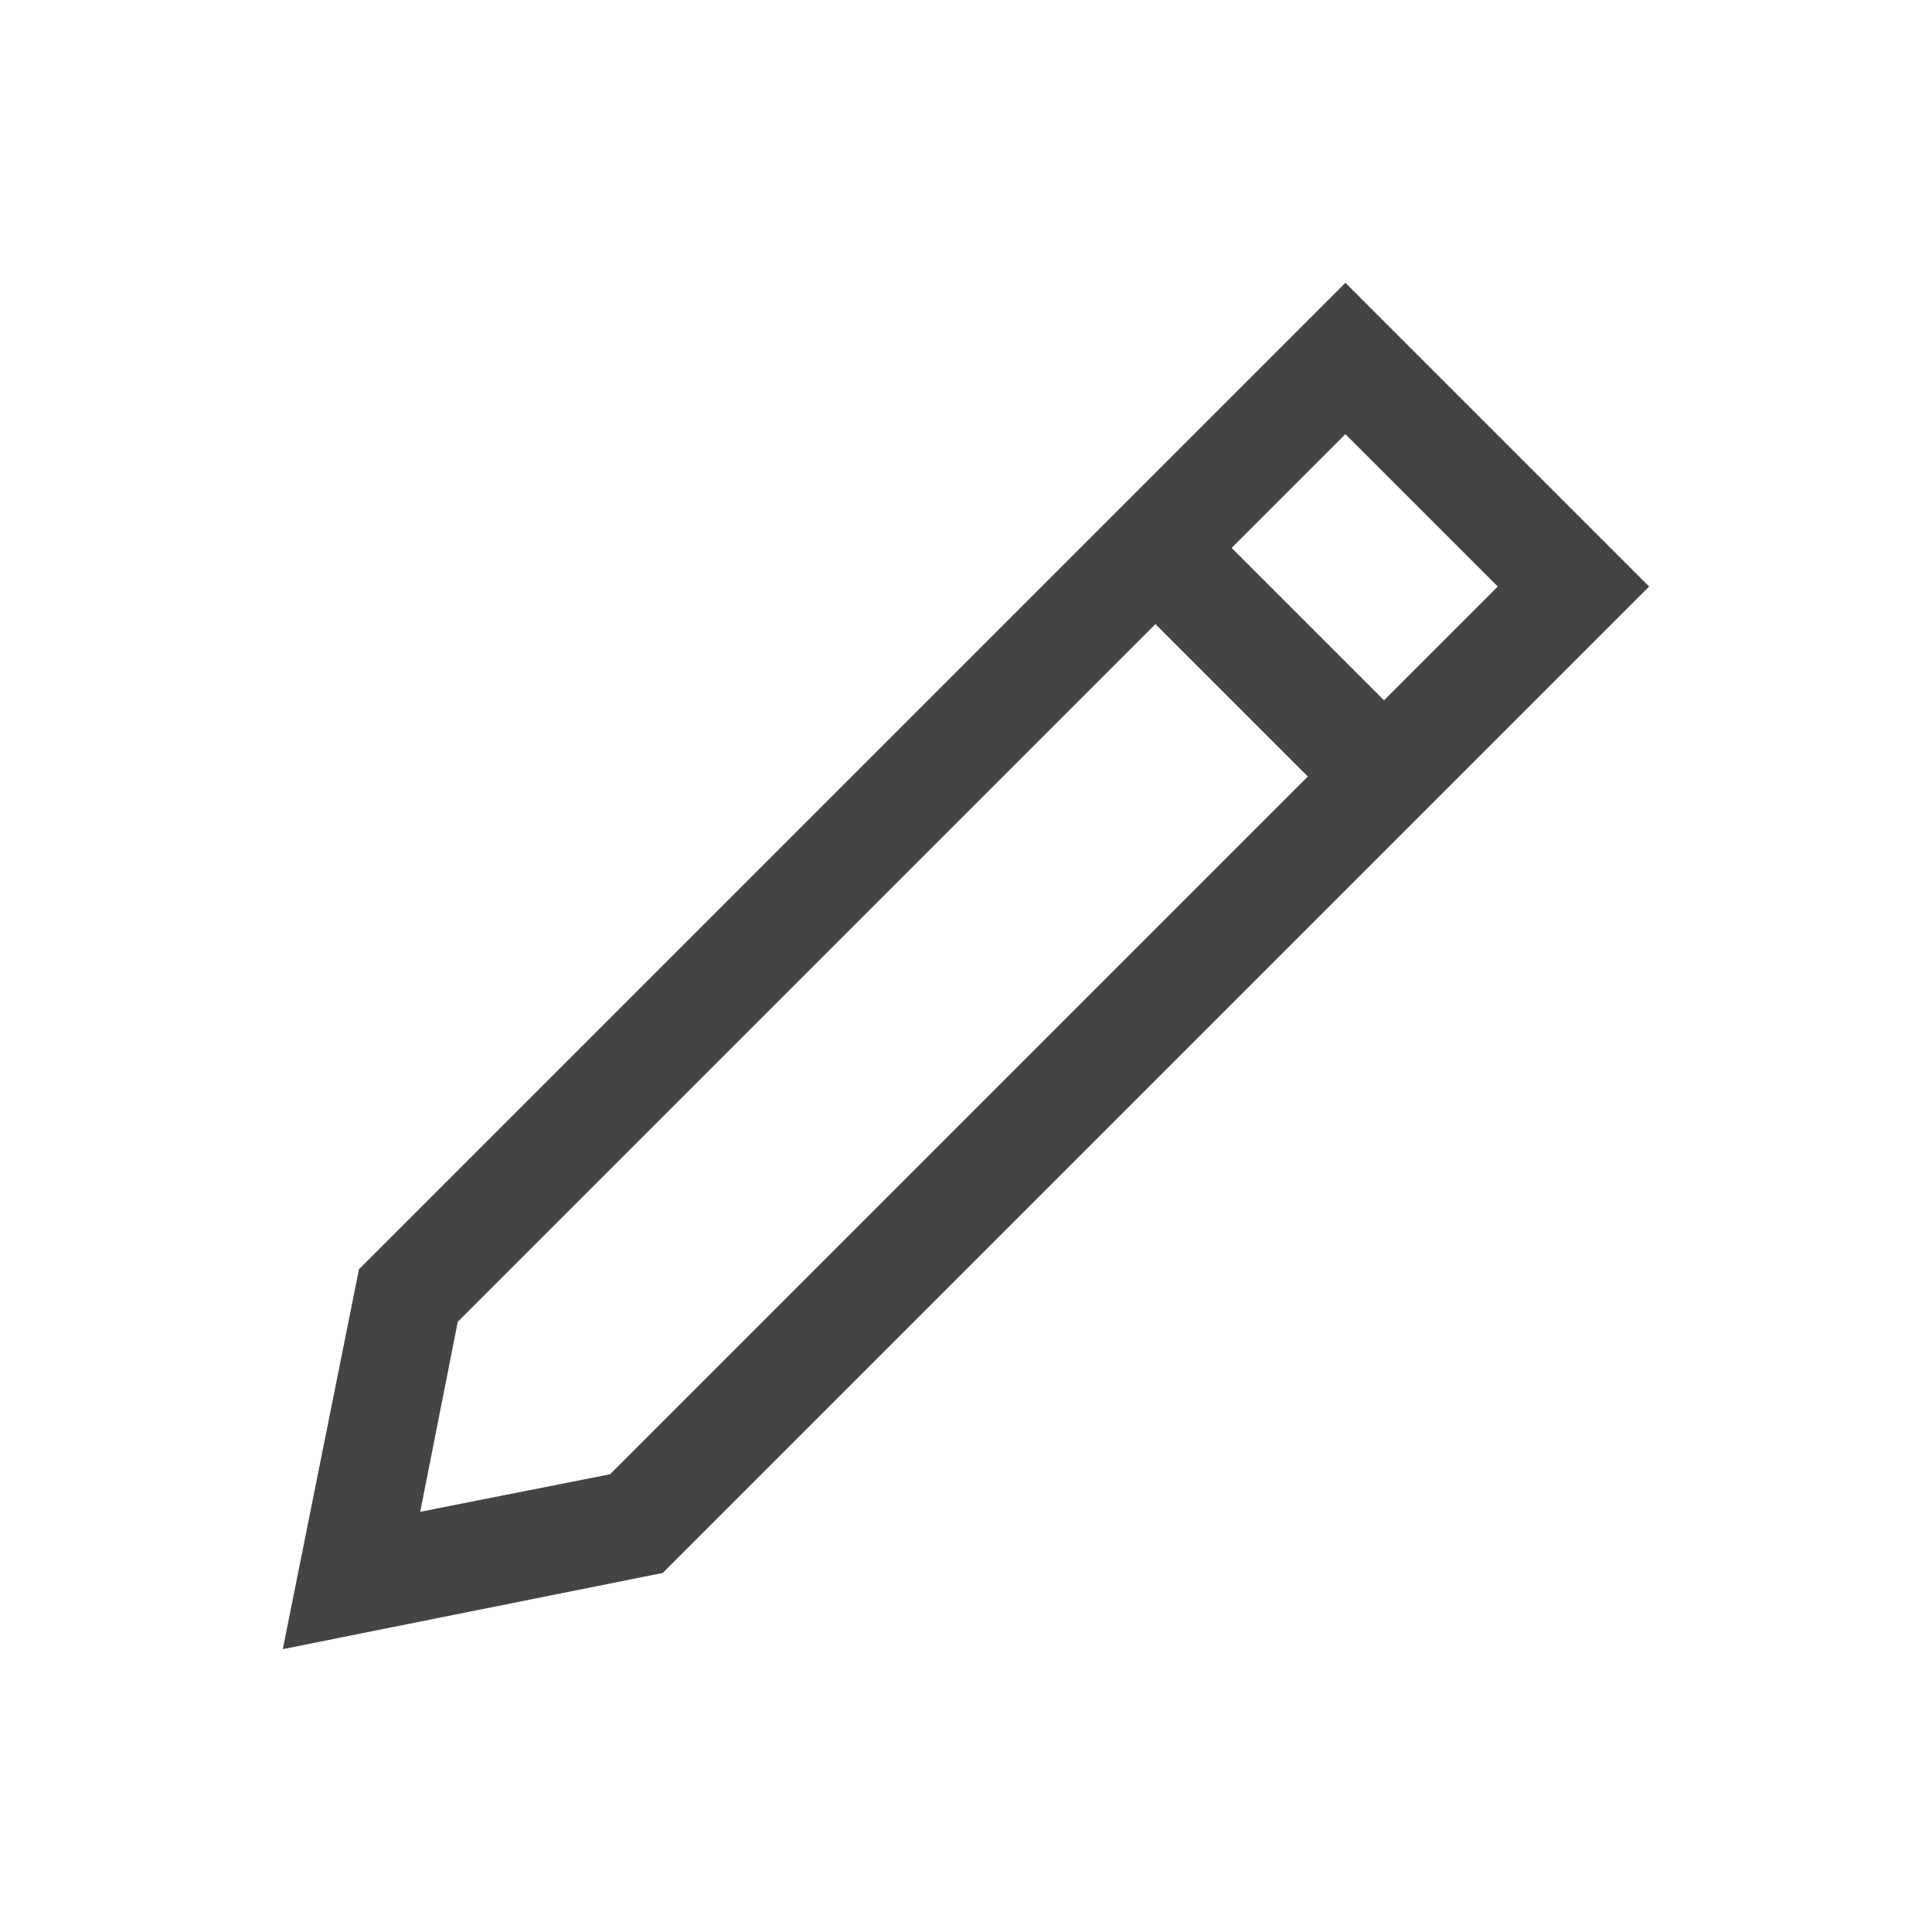
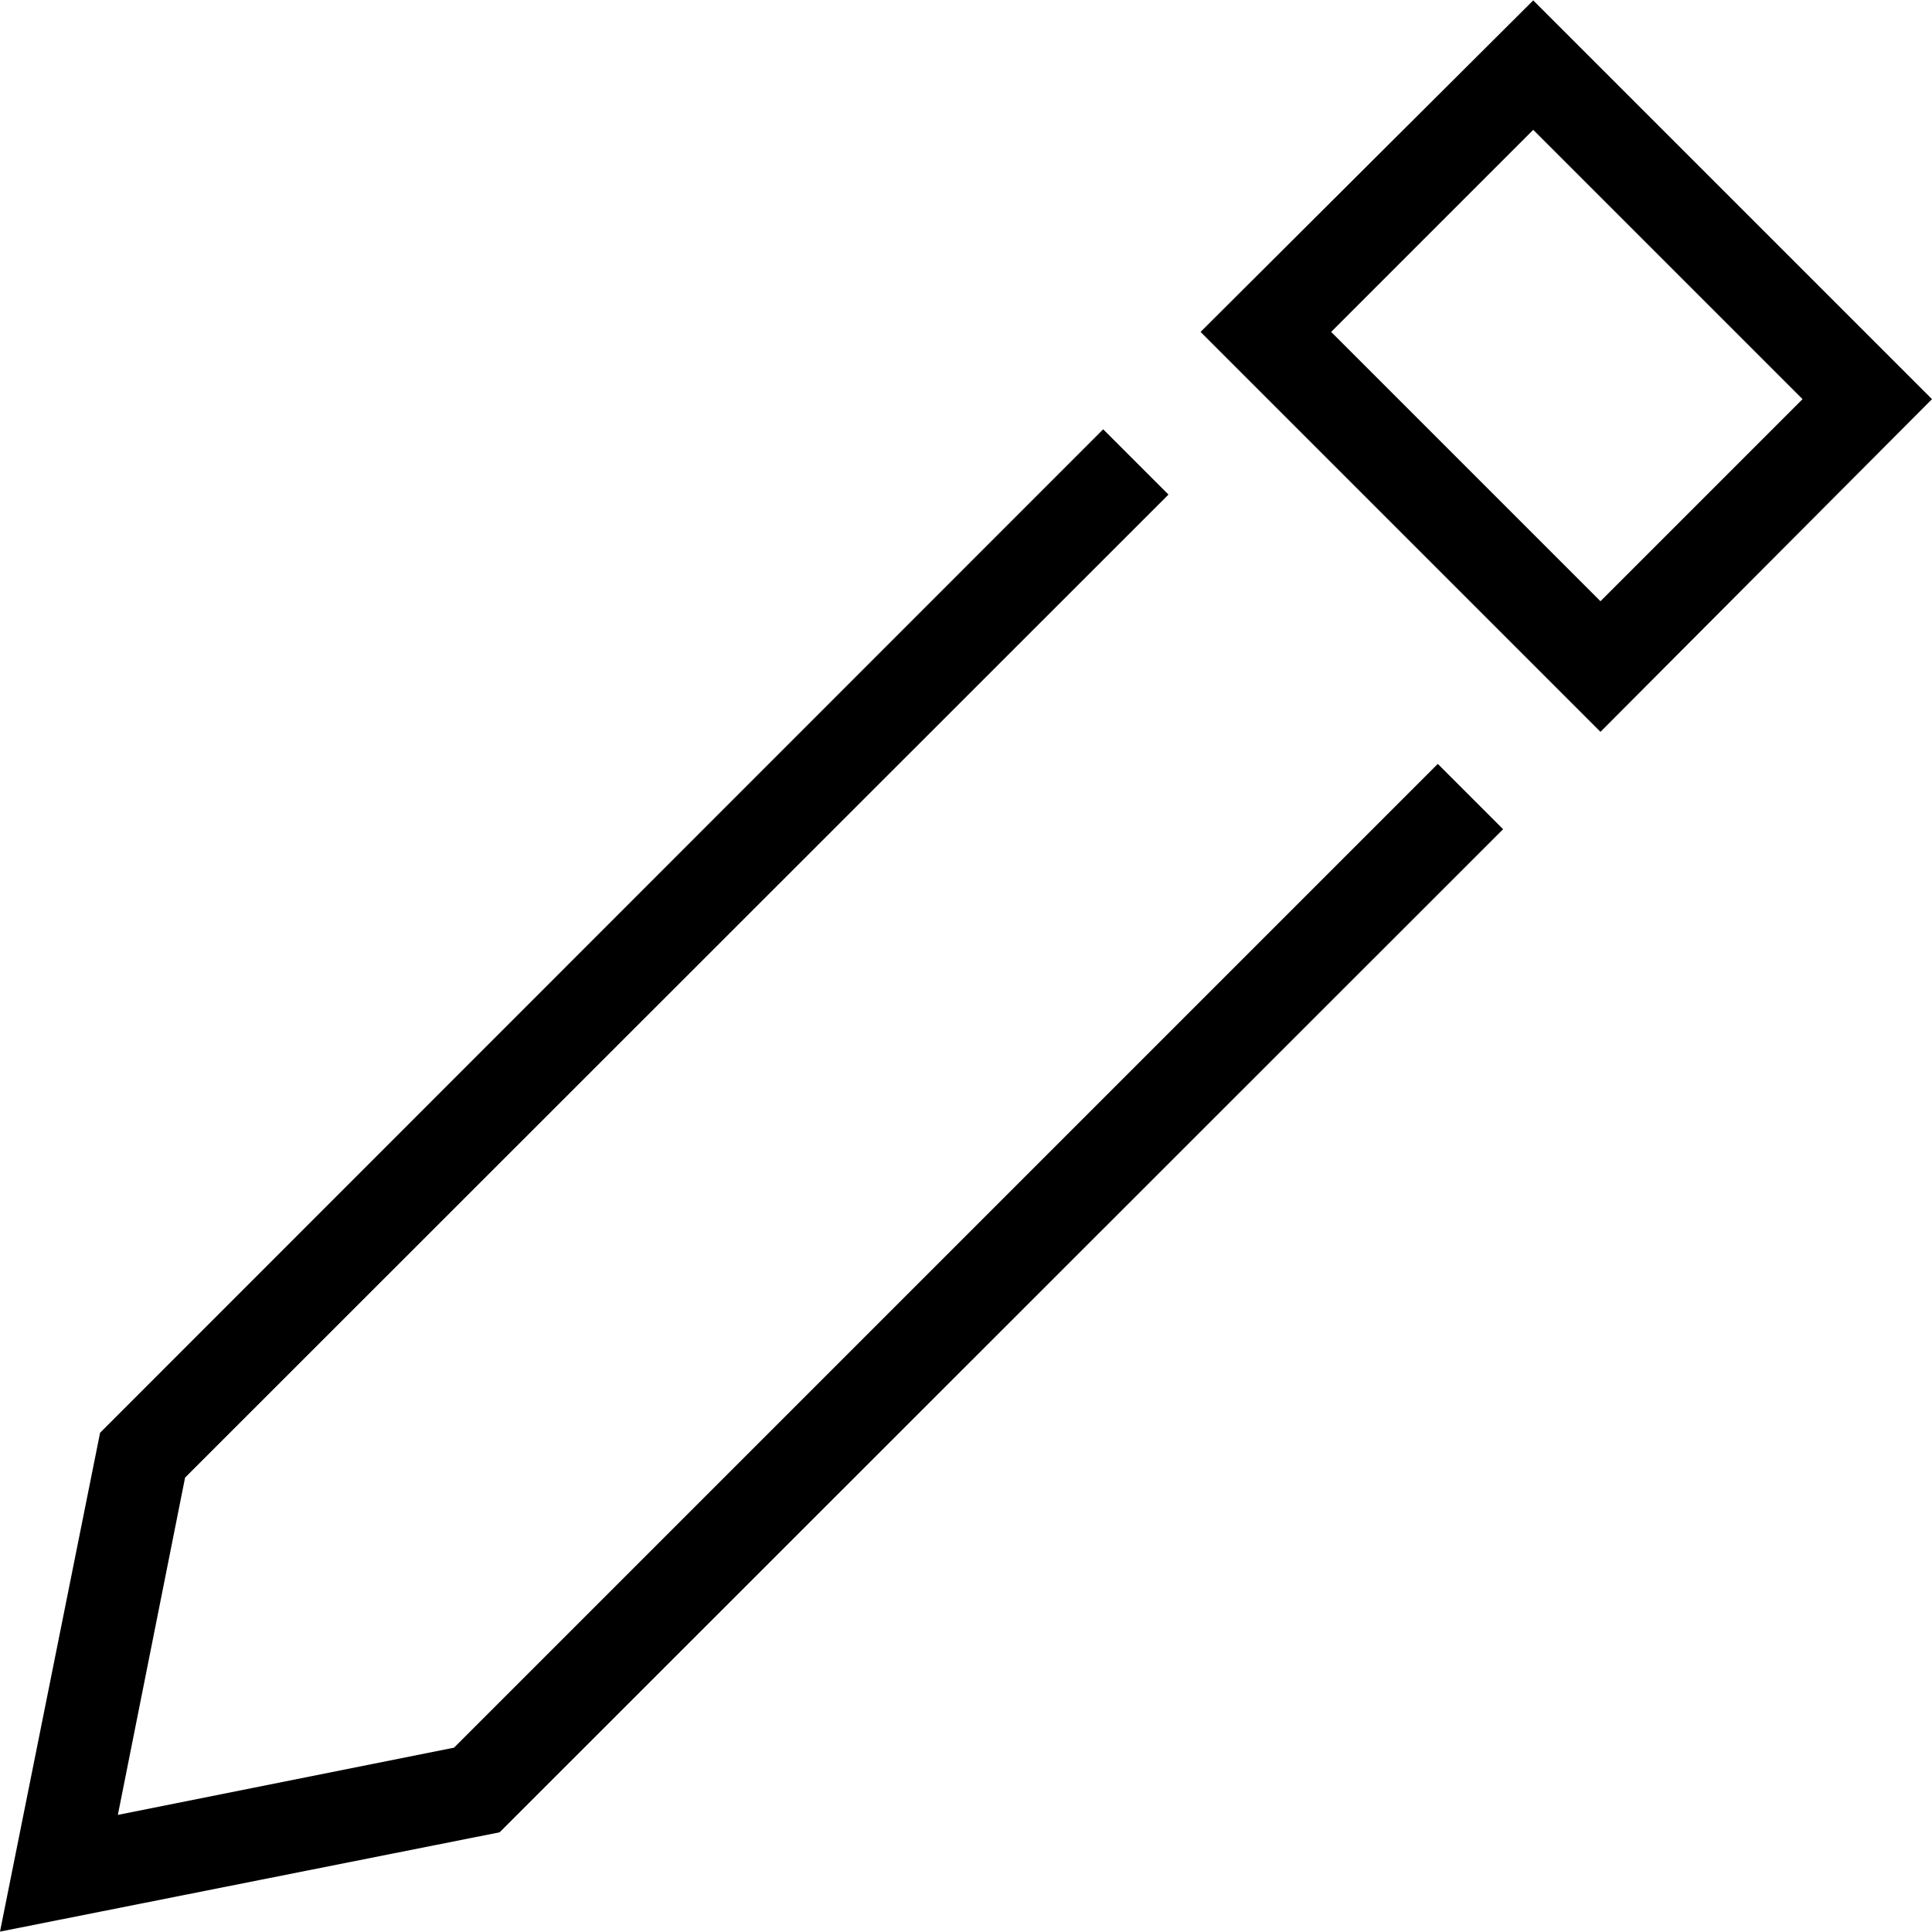
- <svg xmlns="http://www.w3.org/2000/svg" version="1.1" width="32" height="32" viewBox="0 0 32 32">
-   <path fill="#444444" d="M22.284 4.684l-16.338 16.338-1.262 6.293 6.293-1.262 16.338-16.338-5.031-5.031zM22.284 7.191l2.524 2.524-1.884 1.884-2.524-2.524 1.884-1.884zM10.107 24.418l-3.147 0.622 0.622-3.147 11.556-11.556 2.524 2.524-11.556 11.556z" />
+ <svg xmlns="http://www.w3.org/2000/svg" version="1.1" id="Layer_1" x="0px" y="0px" width="500px" height="500px" viewBox="0 0 500 500" enable-background="new 0 0 500 500" xml:space="preserve">
+   <g>
+     <path d="M372.1,197.7L117.5,452.3l-87,17.4l17.4-87.3L302.4,128l-16.9-16.9L25.9,370.8L0,499.9l129.3-25.7L389,214.6L372.1,197.7z" />
+     <path d="M396.8,0.1l-86.1,85.8l16.9,16.9l69.7,69.7l8.3,8.3l8.6,8.6l85.8-86.1L396.8,0.1z M344.5,85.9l52.3-52.3l69.7,69.7   l-52.3,52.3L344.5,85.9z" />
+   </g>
</svg>
